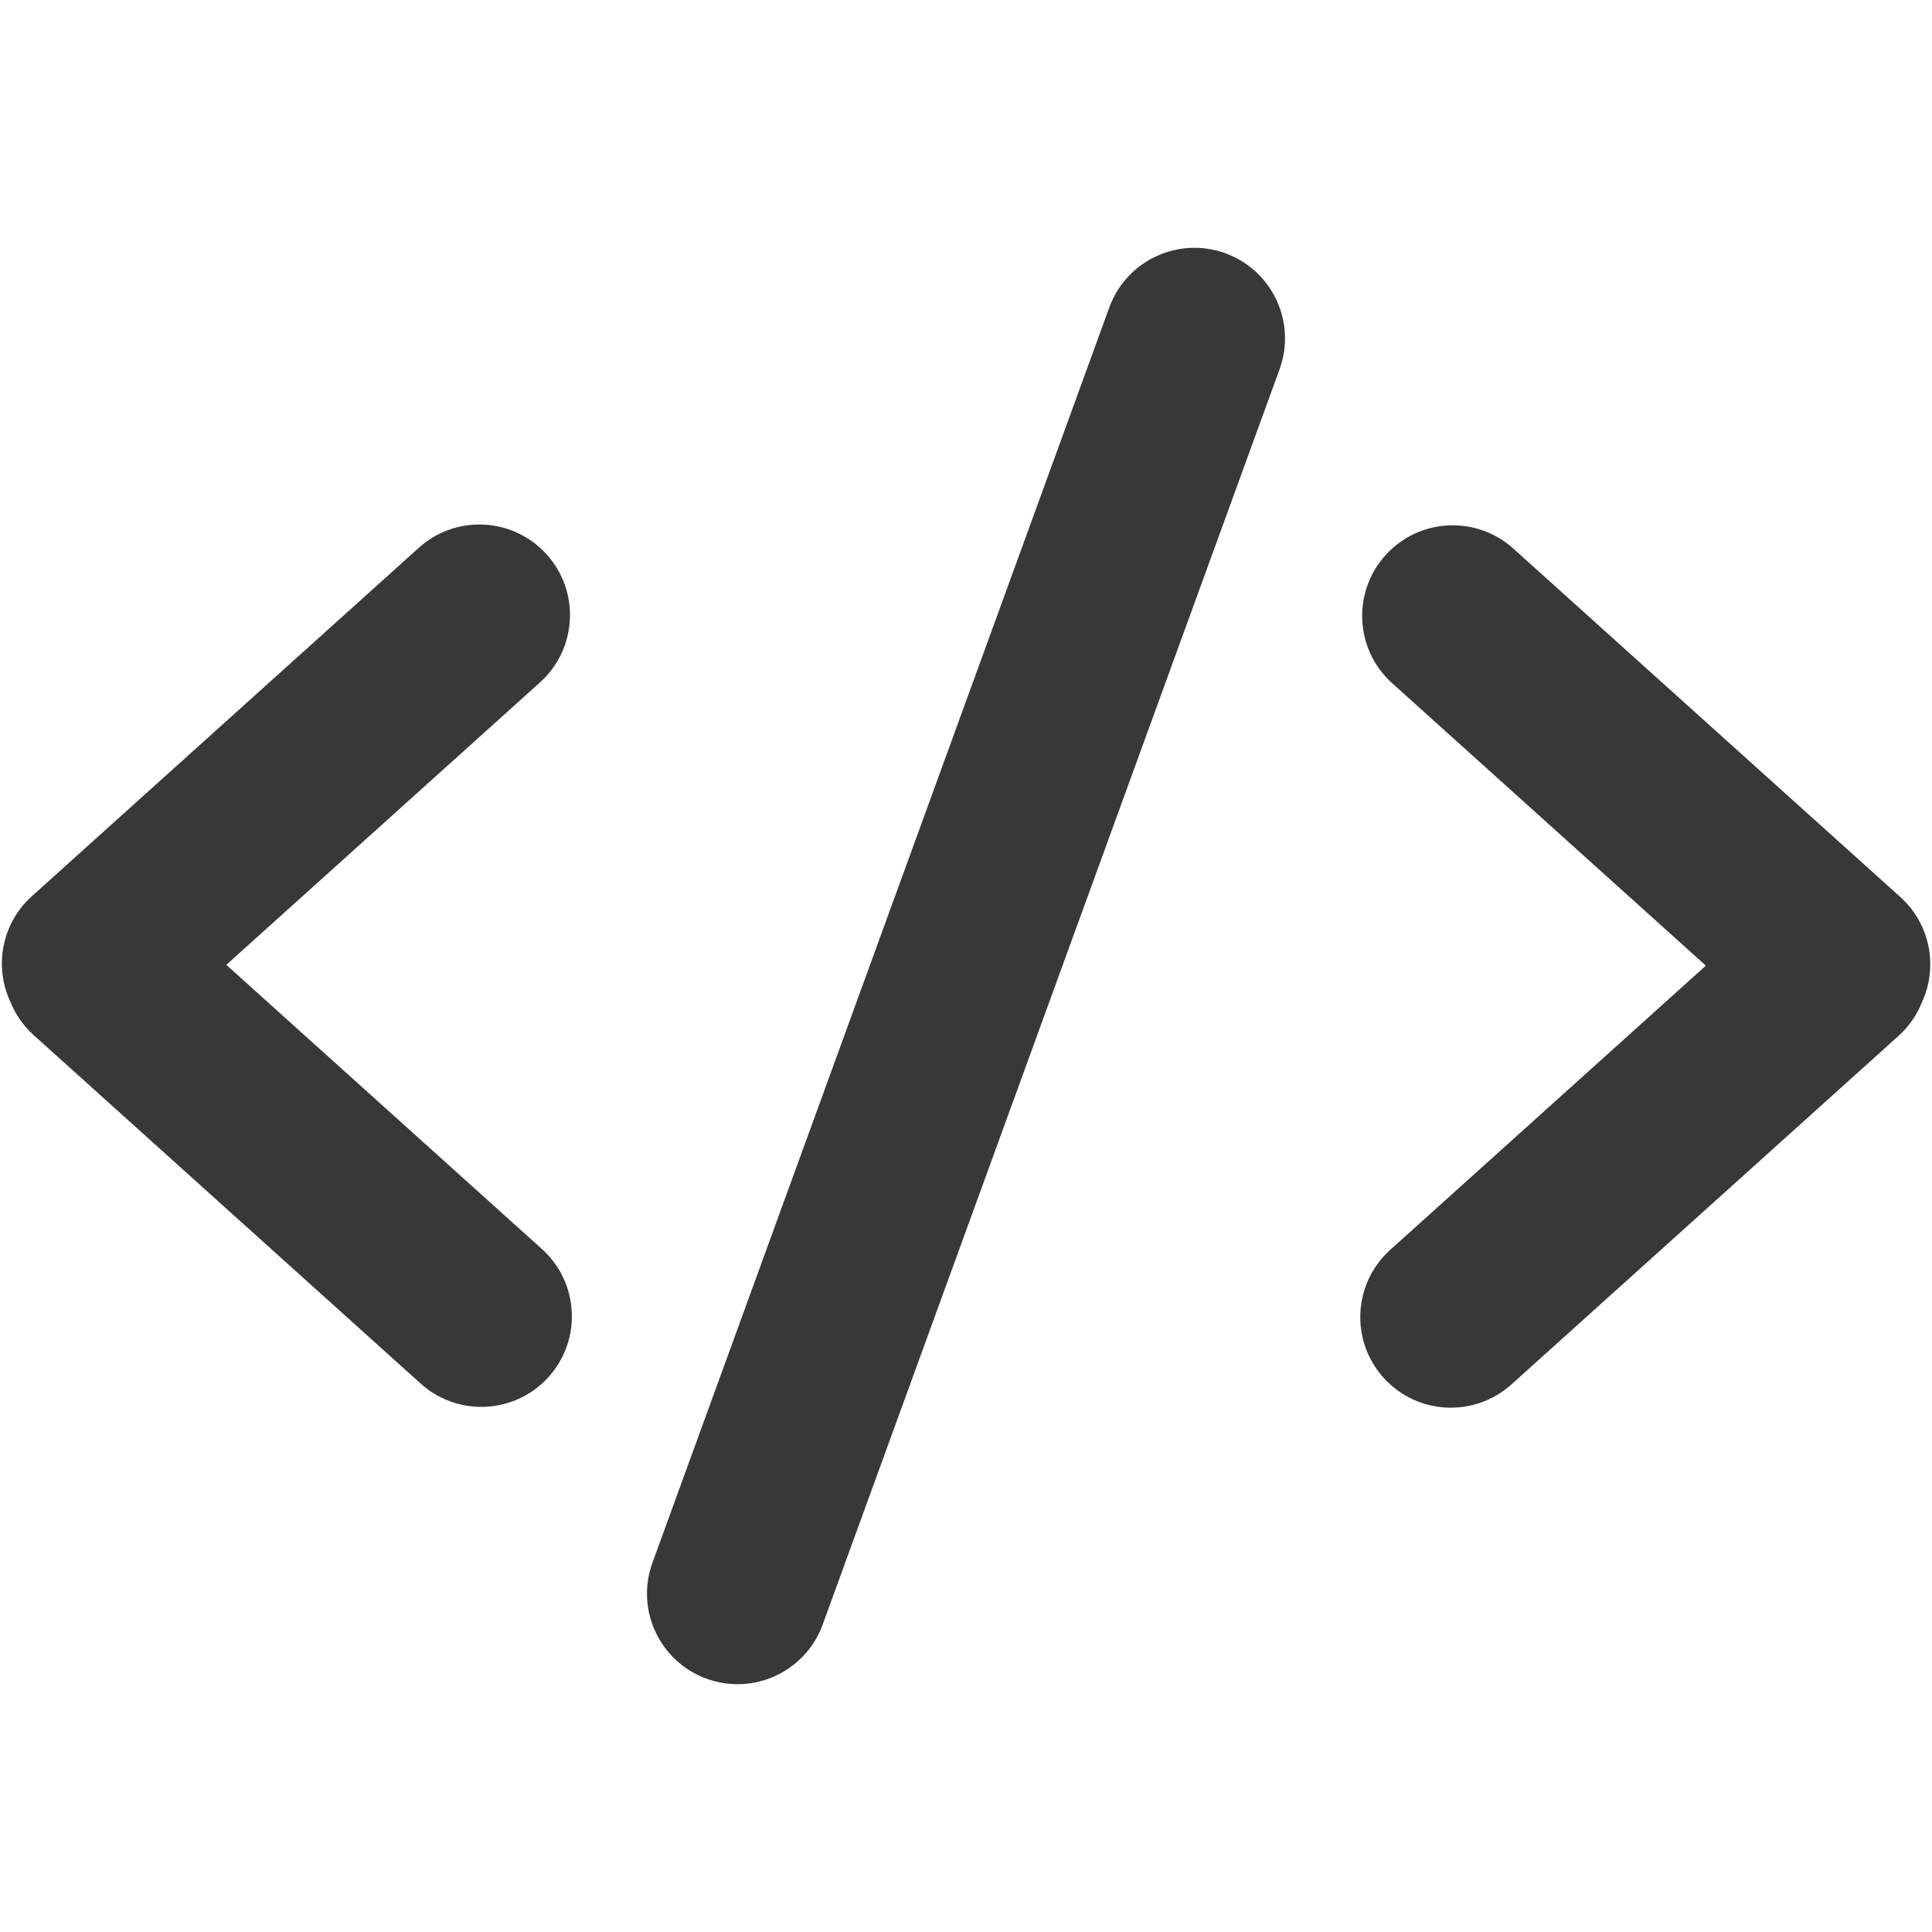
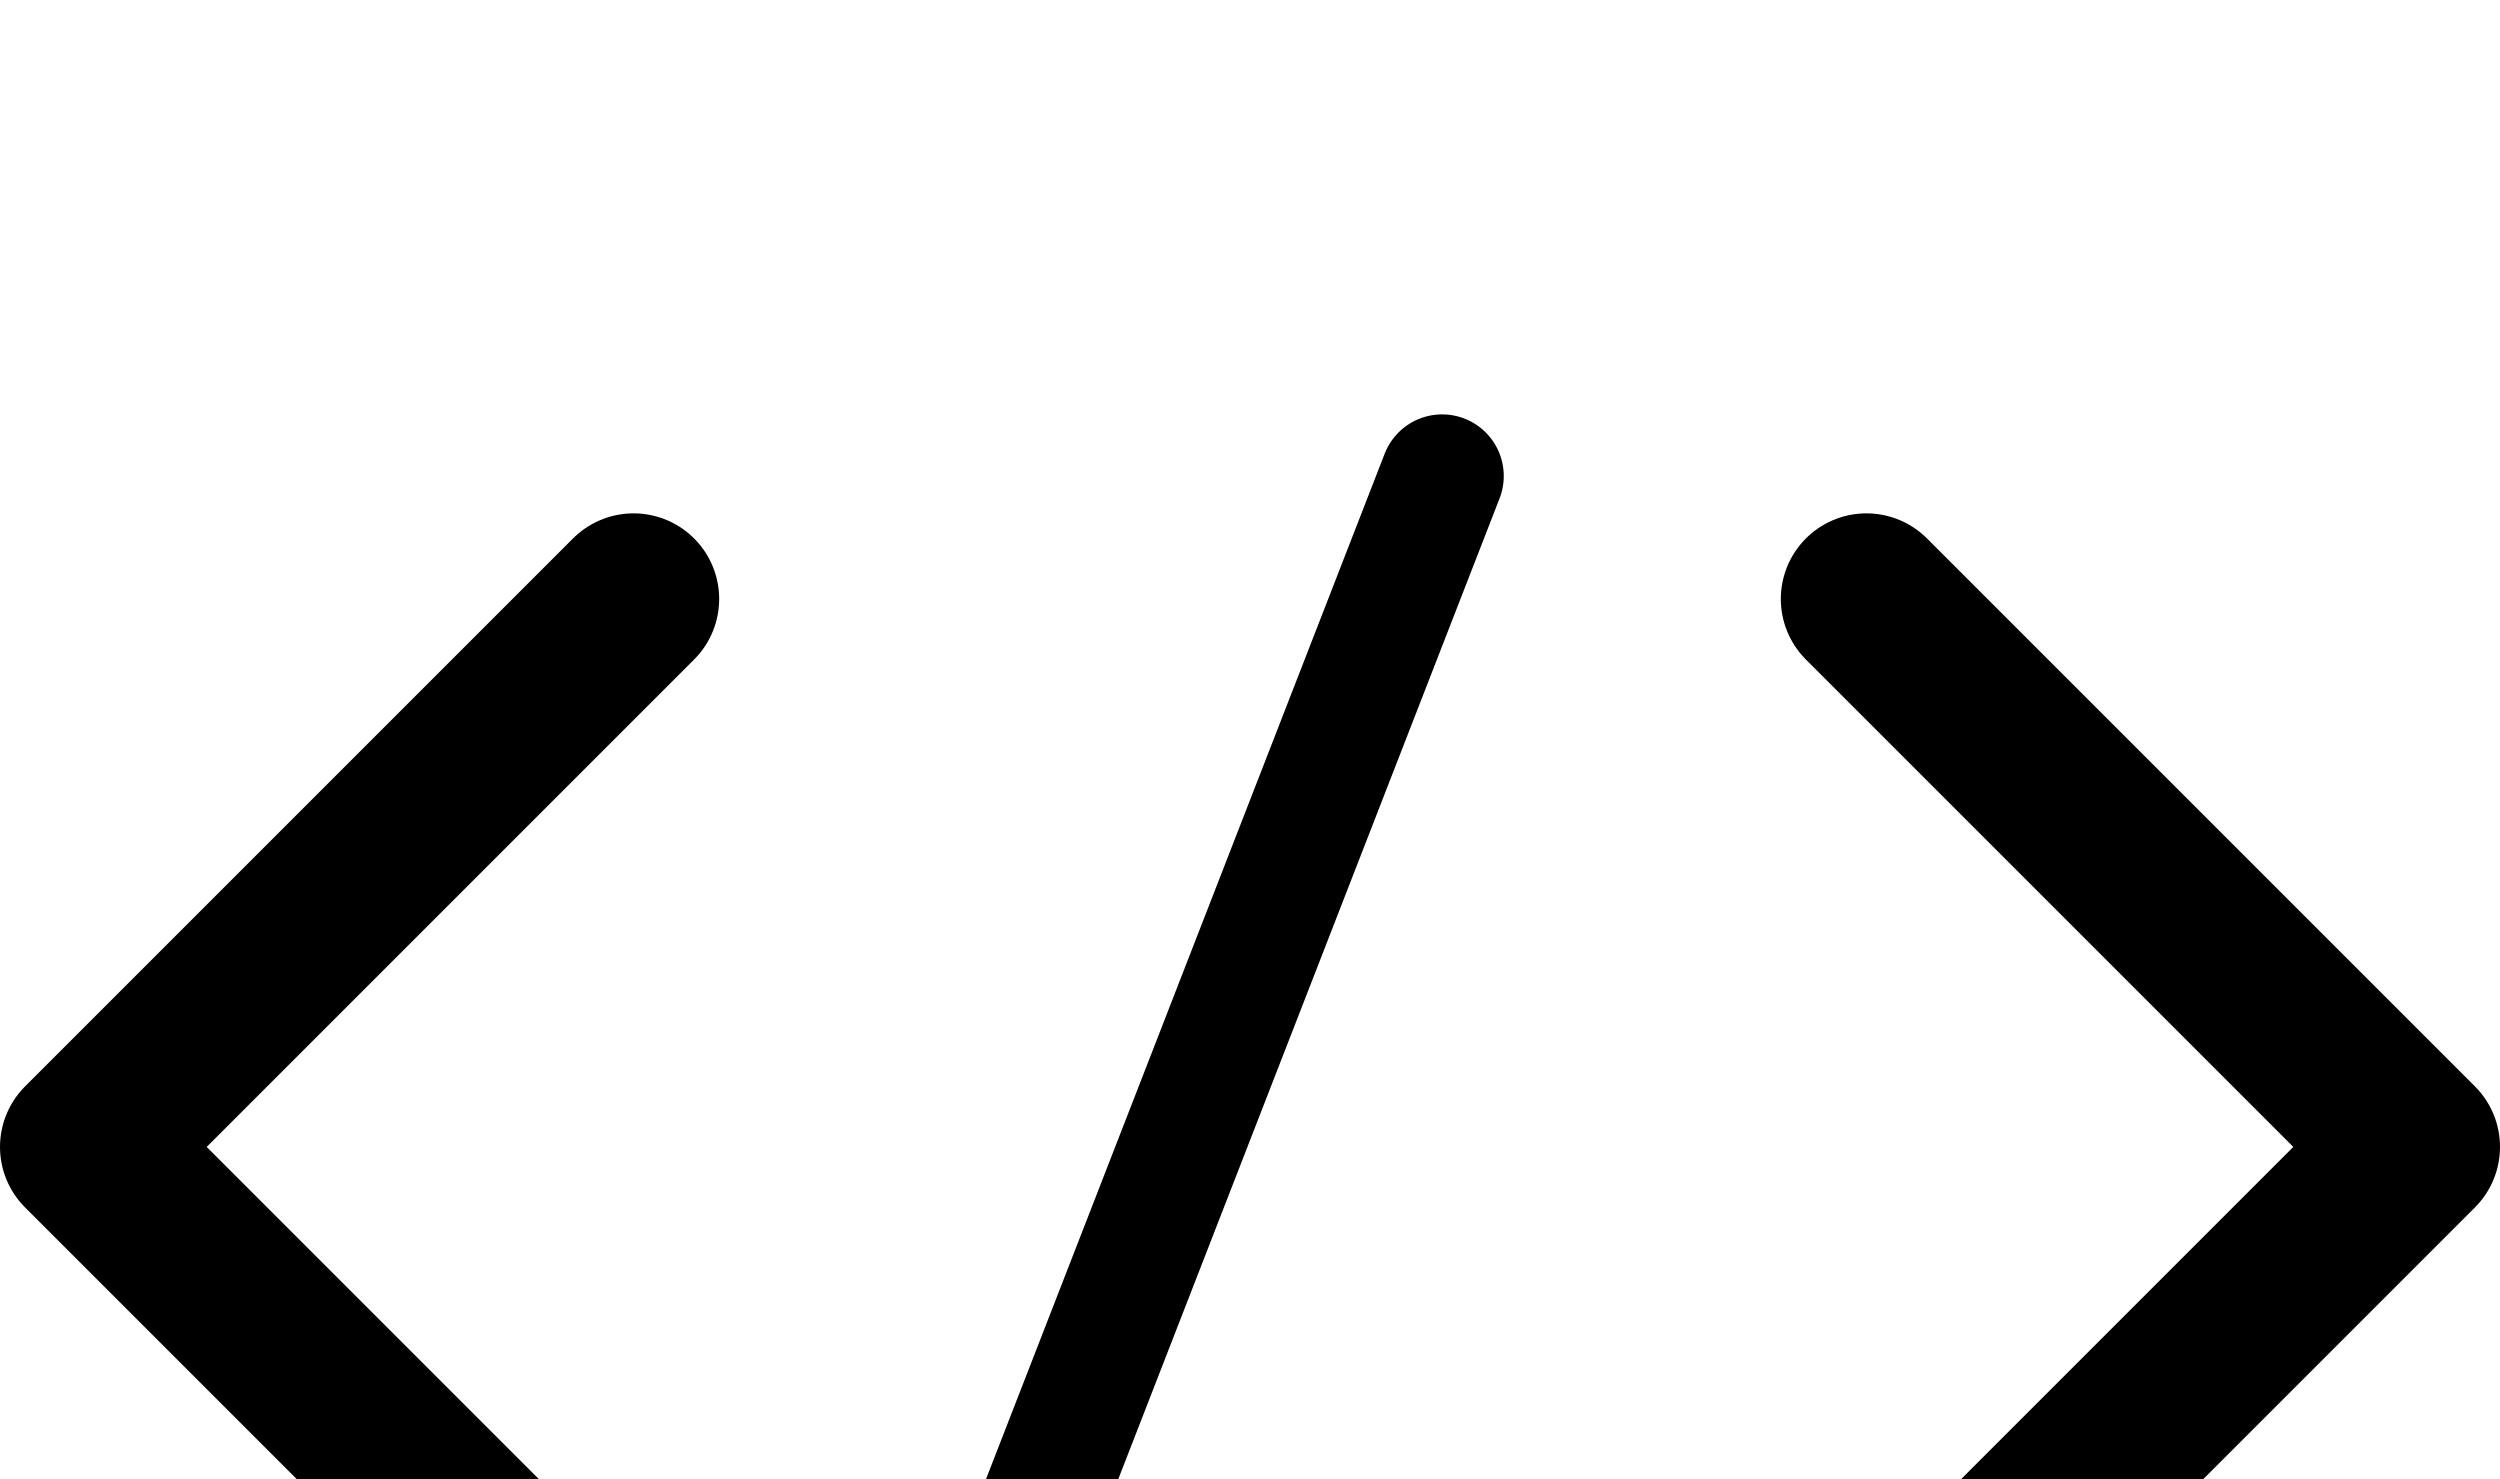
- <svg xmlns="http://www.w3.org/2000/svg" width="1024" height="1024">
-   <path d="M1018.645 531.298c8.635-18.61 4.601-41.42-11.442-55.864l-205.108-184.68c-19.7-17.739-50.05-16.148-67.789 3.552-17.738 19.7-16.148 50.051 3.553 67.79l166.28 149.718-167.28 150.62c-19.7 17.738-21.291 48.088-3.553 67.789 17.739 19.7 48.089 21.291 67.79 3.553l205.107-184.68a47.805 47.805 0 0 0 12.442-17.798zM119.947 511.39l166.28-149.719c19.7-17.738 21.29-48.088 3.552-67.789-17.738-19.7-48.088-21.291-67.789-3.553L16.882 475.01C.84 489.456-3.194 512.264 5.44 530.874a47.805 47.805 0 0 0 12.442 17.798l205.108 184.68c19.7 17.739 50.05 16.148 67.79-3.552 17.738-19.7 16.147-50.051-3.553-67.79l-167.28-150.62zm529.545-377.146c24.911 9.066 37.755 36.61 28.688 61.522L436.03 861.068c-9.067 24.911-36.611 37.755-61.522 28.688-24.911-9.066-37.755-36.61-28.688-61.522l242.15-665.302c9.067-24.911 36.611-37.755 61.522-28.688z" fill-rule="evenodd" opacity=".78" />
+ <svg xmlns="http://www.w3.org/2000/svg" width="3650px" height="2159px" viewBox="0 0 3650 950" version="1.1">
+   <g id="页面-1" stroke="none" stroke-width="1" fill="none" fill-rule="evenodd" stroke-linecap="round" stroke-linejoin="round">
+     <g id="编组" transform="translate(125, 270)" stroke="#000000" stroke-width="250">
+       <polyline id="路径" points="800 0 4.68375339e-15 800 800 1600" />
+       <polyline id="路径-2" points="2600 0 3400 800 2600 1600" />
+     </g>
+     <line x1="2105.5" y1="90.5" x2="1336.5" y2="2068.5" id="直线" stroke="#000000" stroke-width="180" />
+   </g>
</svg>
